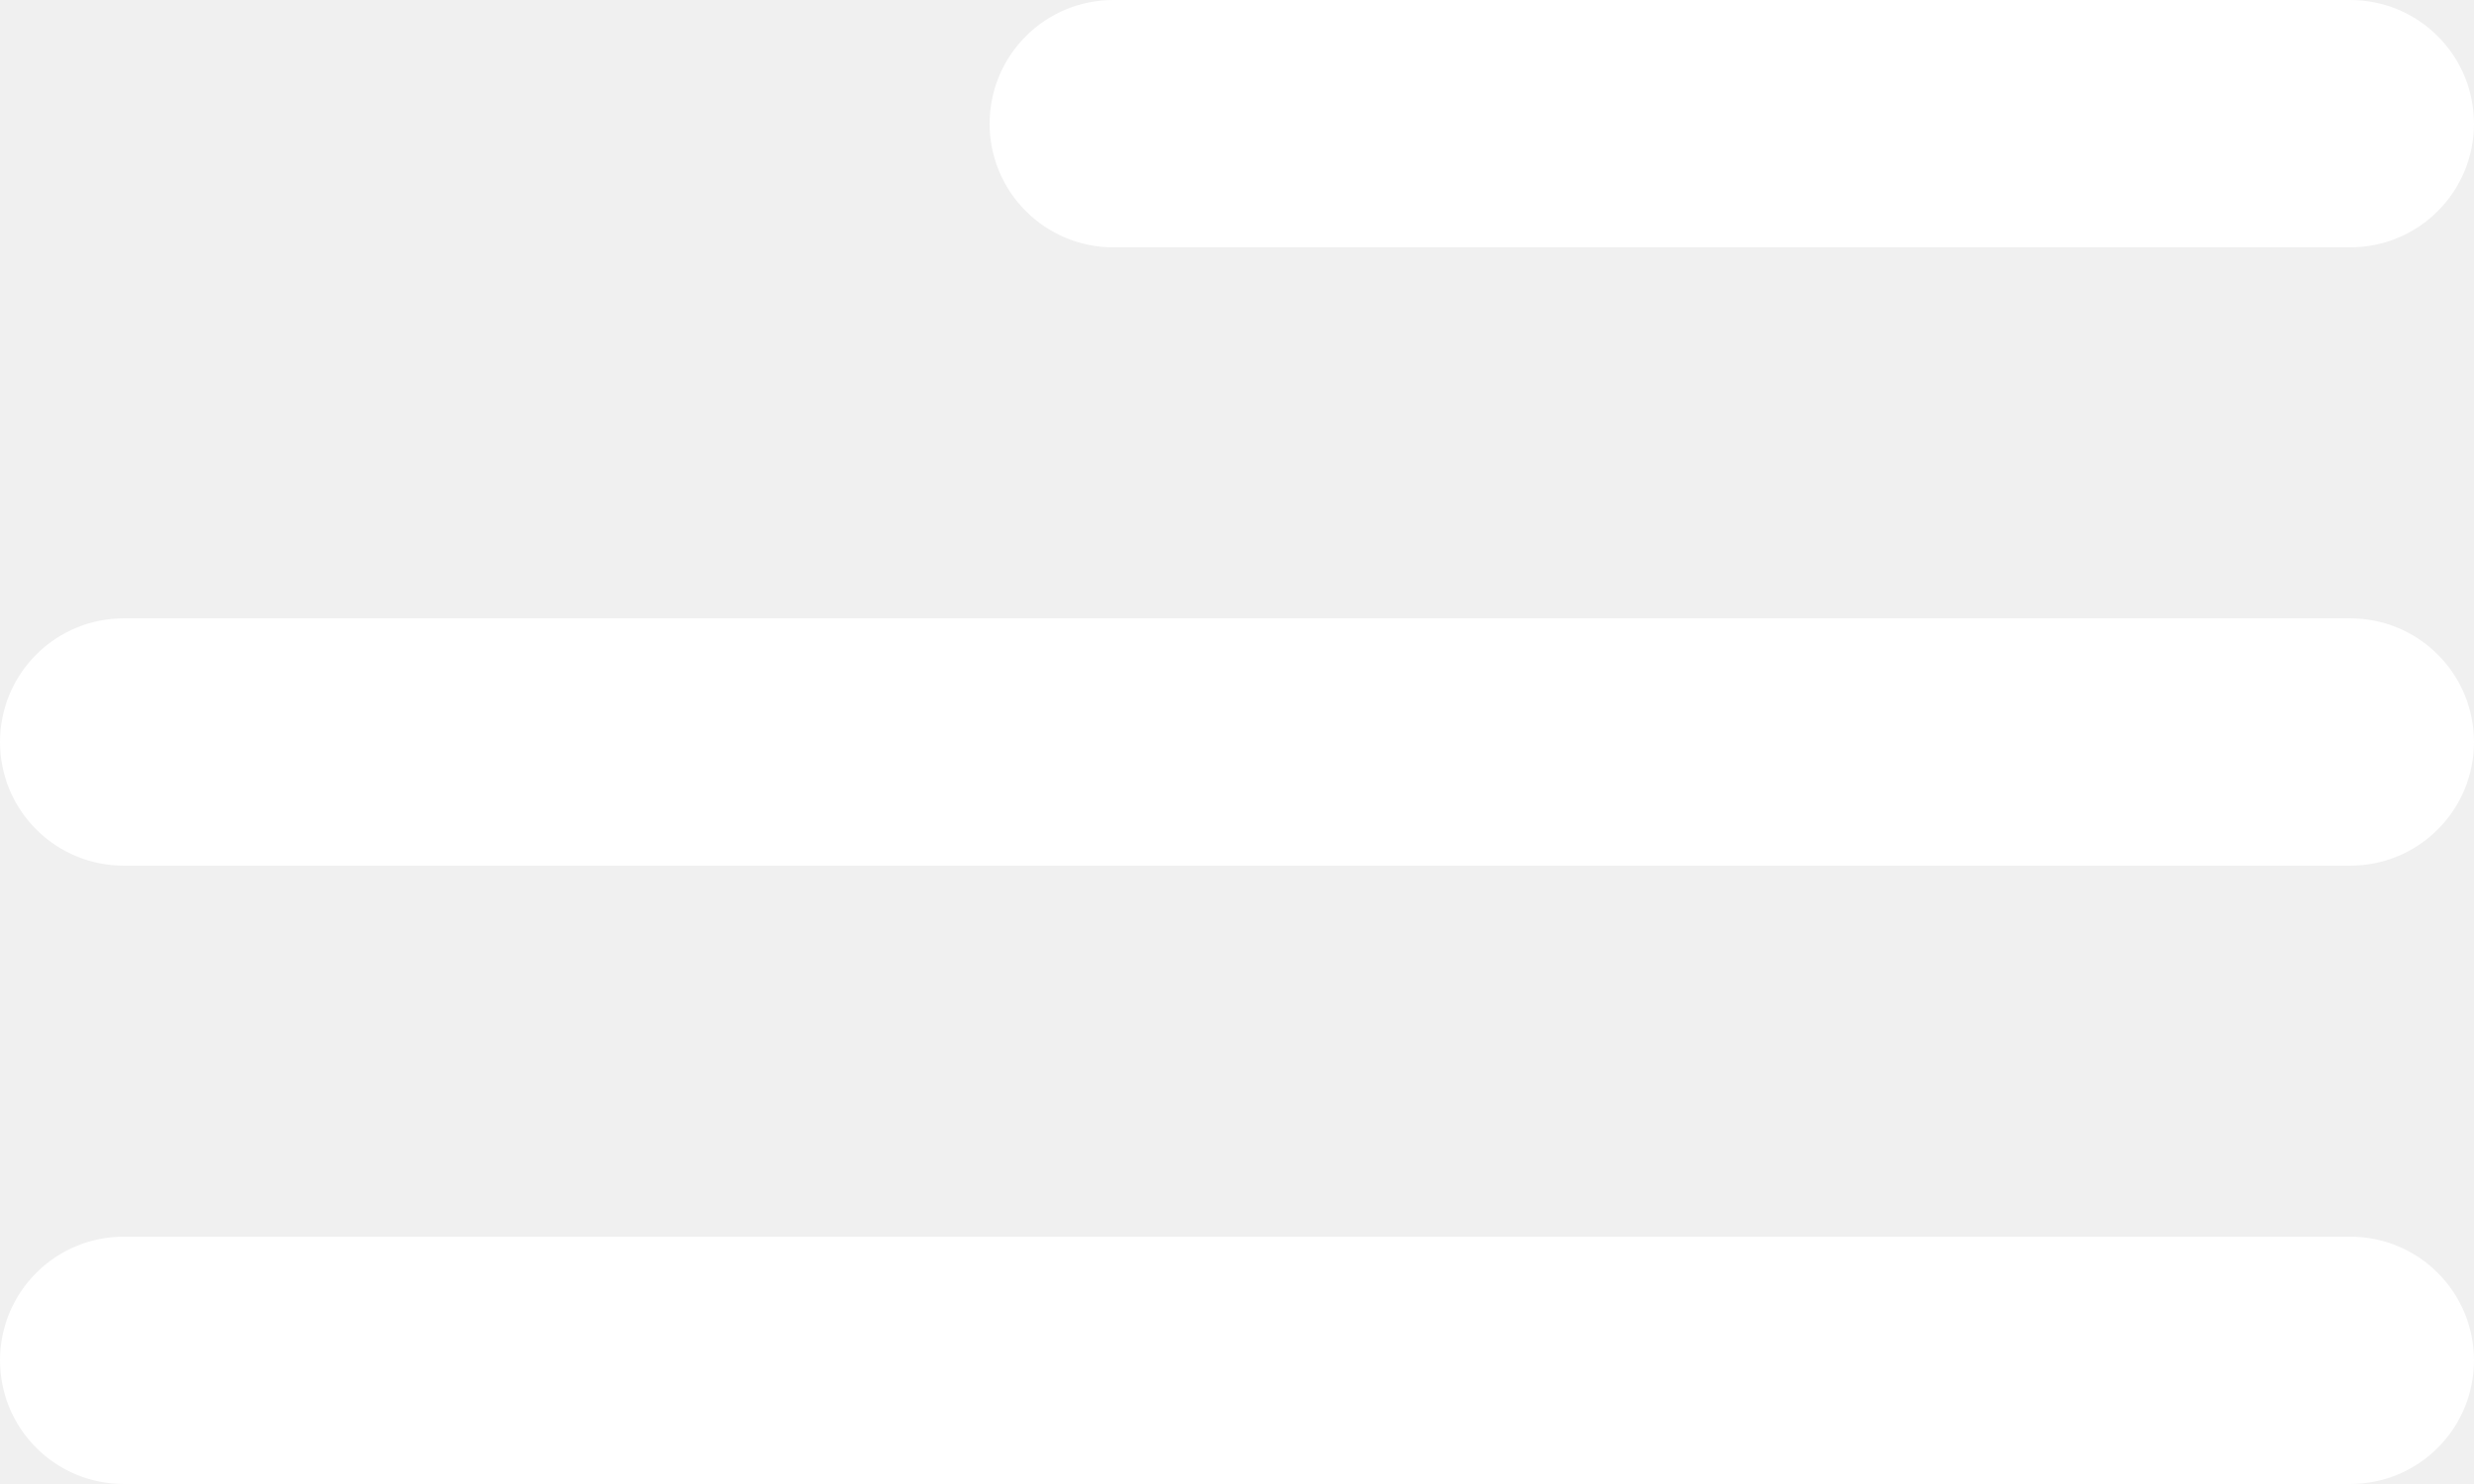
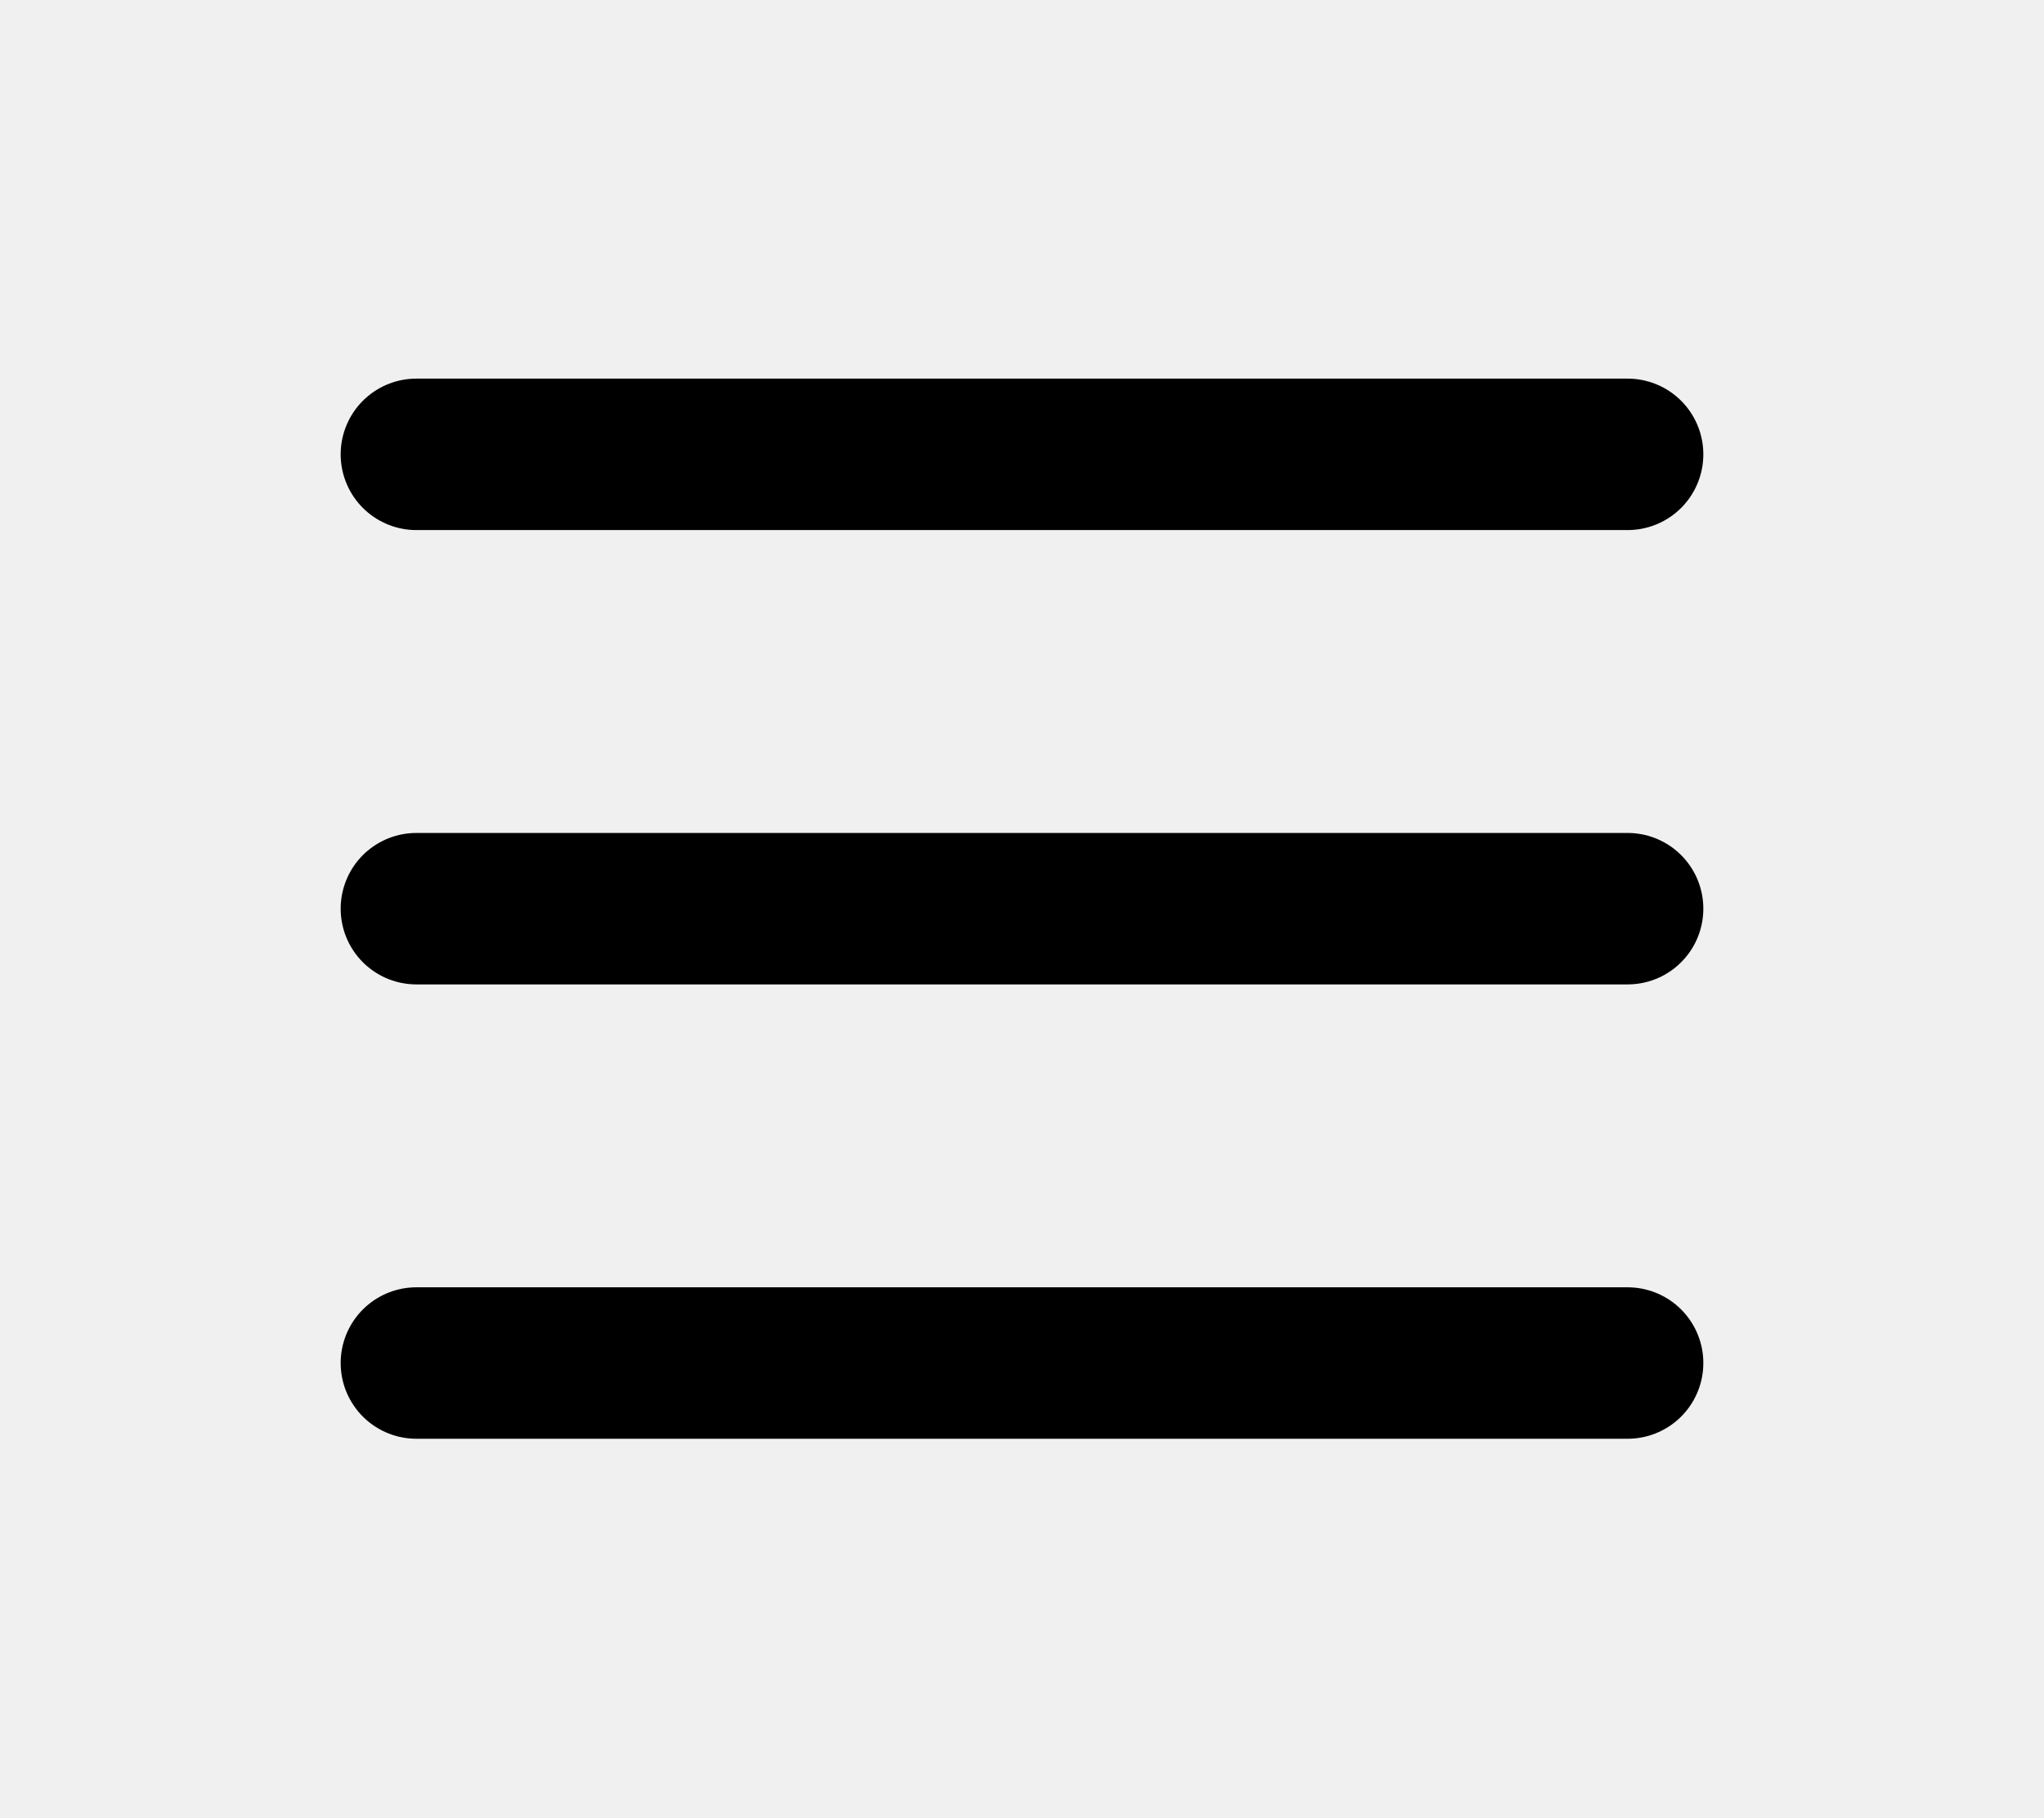
- <svg xmlns="http://www.w3.org/2000/svg" width="20" height="12" viewBox="0 0 20 12" fill="#FFF">
-   <path d="M9 2L19 2C19.265 2 19.52 1.895 19.707 1.707C19.895 1.52 20 1.265 20 1C20 0.735 19.895 0.48 19.707 0.293C19.52 0.105 19.265 0 19 0L9 0C8.735 0 8.48 0.105 8.293 0.293C8.105 0.48 8 0.735 8 1C8 1.265 8.105 1.52 8.293 1.707C8.48 1.895 8.735 2 9 2ZM19 10L1 10C0.735 10 0.48 10.105 0.293 10.293C0.105 10.48 0 10.735 0 11C0 11.265 0.105 11.52 0.293 11.707C0.48 11.895 0.735 12 1 12L19 12C19.265 12 19.52 11.895 19.707 11.707C19.895 11.52 20 11.265 20 11C20 10.735 19.895 10.48 19.707 10.293C19.52 10.105 19.265 10 19 10V10ZM1 7L19 7C19.265 7 19.52 6.895 19.707 6.707C19.895 6.52 20 6.265 20 6C20 5.735 19.895 5.48 19.707 5.293C19.52 5.105 19.265 5 19 5L1 5C0.735 5 0.48 5.105 0.293 5.293C0.105 5.48 0 5.735 0 6C0 6.265 0.105 6.52 0.293 6.707C0.48 6.895 0.735 7 1 7Z" fill="#FFFFFF" />
+ <svg xmlns="http://www.w3.org/2000/svg" width="900px" height="800px" viewBox="0 0 24 24" fill="none">
+   <path d="M4 18L20 18" stroke="#000000" stroke-width="2" stroke-linecap="round" />
+   <path d="M4 12L20 12" stroke="#000000" stroke-width="2" stroke-linecap="round" />
+   <path d="M4 6L20 6" stroke="#000000" stroke-width="2" stroke-linecap="round" />
</svg>
